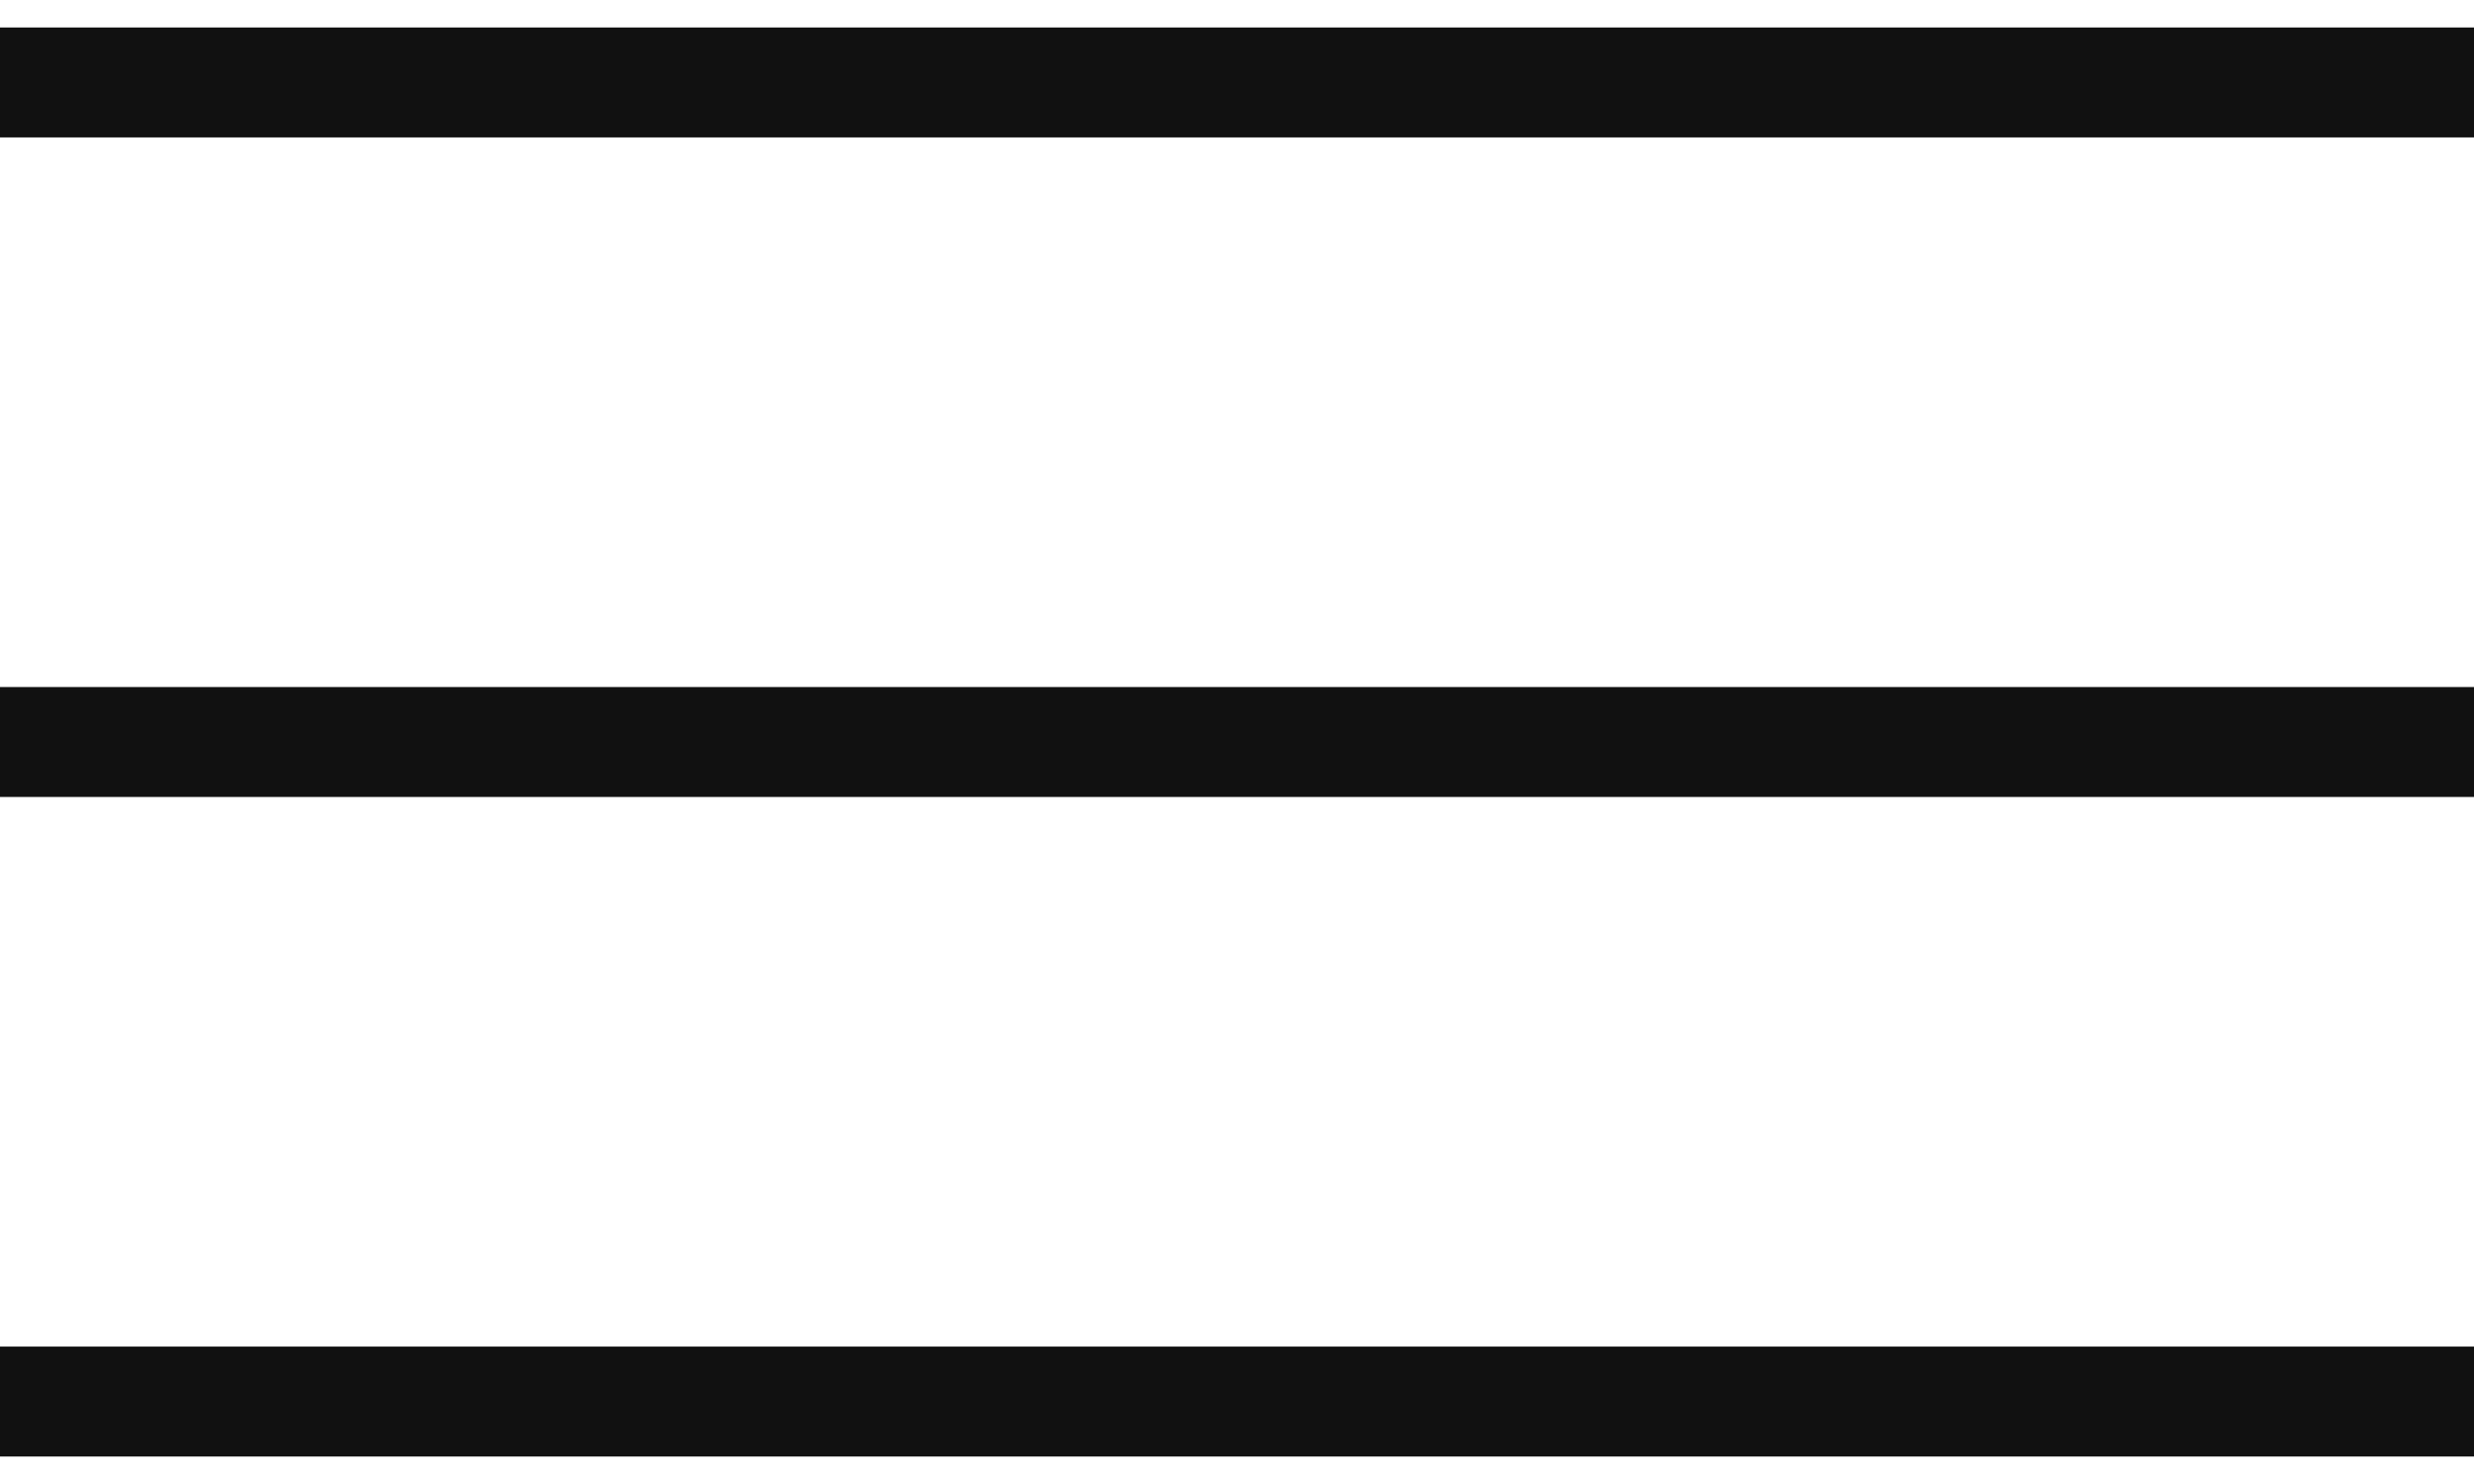
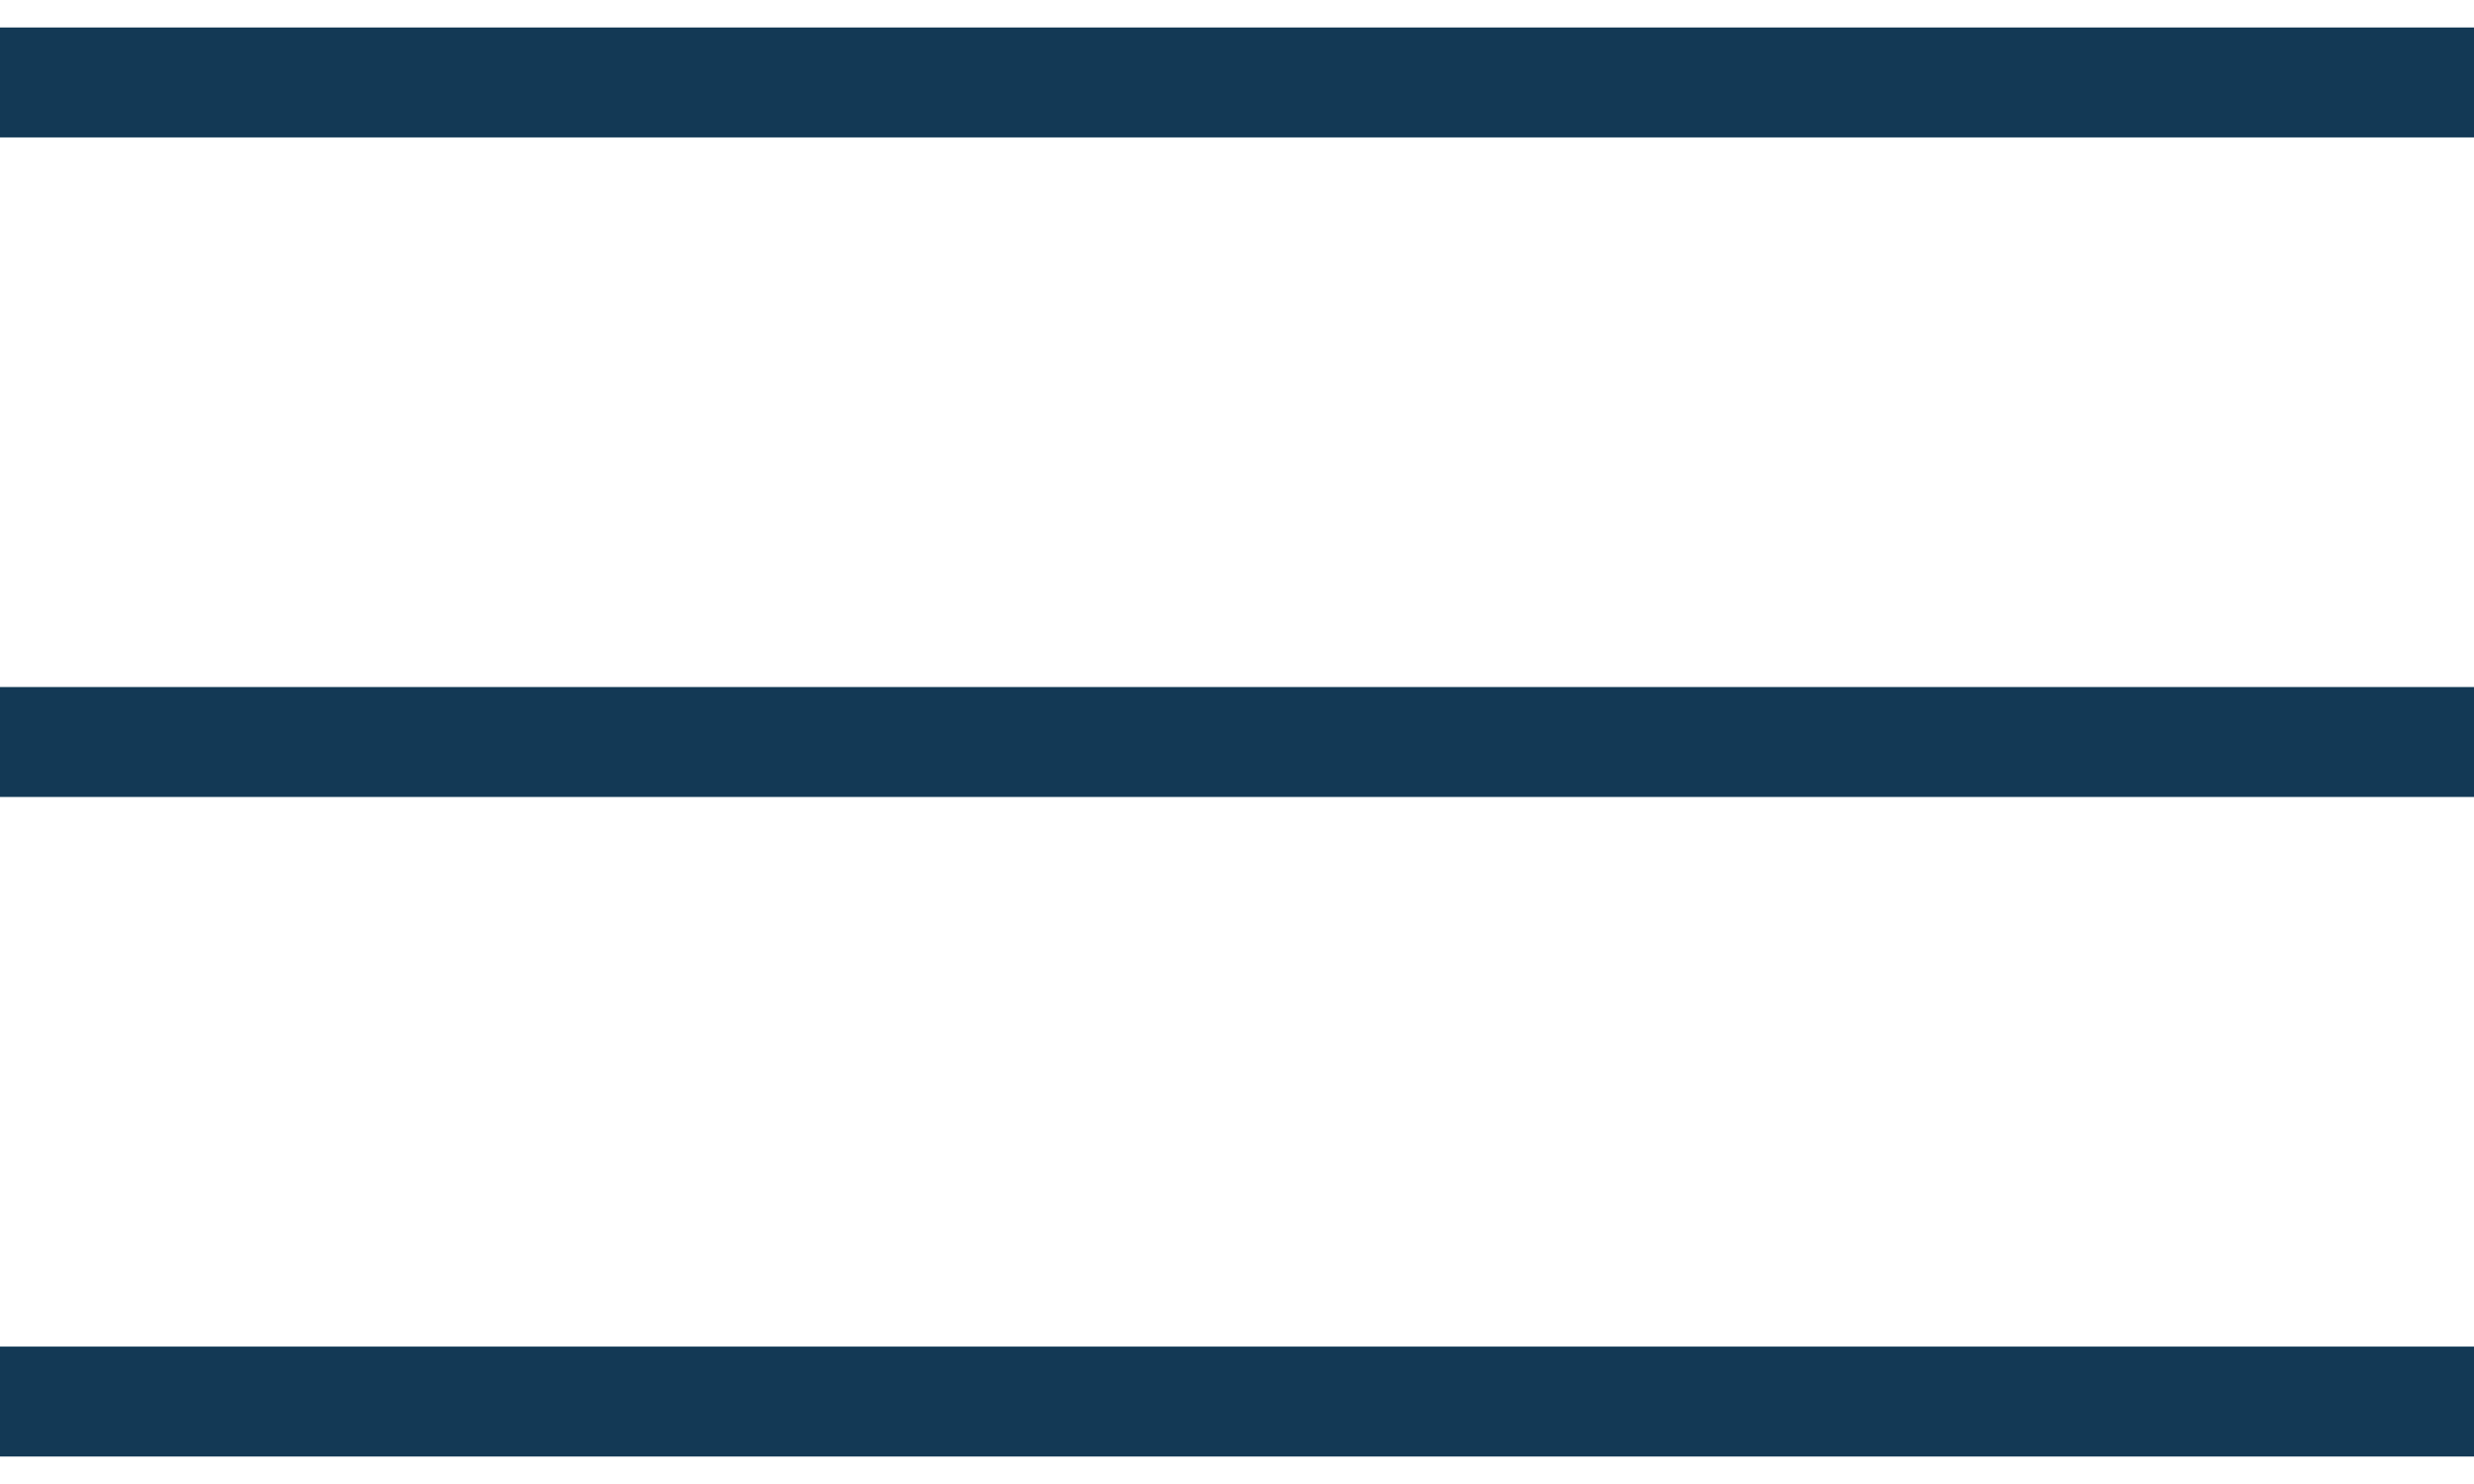
<svg xmlns="http://www.w3.org/2000/svg" width="45" height="27" viewBox="0 0 45 27" fill="none">
-   <line y1="1.5" x2="45" y2="1.5" stroke="#111111" stroke-width="2" />
-   <line y1="13.5" x2="45" y2="13.5" stroke="#111111" stroke-width="2" />
-   <line y1="25.5" x2="45" y2="25.5" stroke="#111111" stroke-width="2" />
+   <line y1="1.5" x2="45" y2="1.5" stroke="#133955" stroke-width="2" />
+   <line y1="13.5" x2="45" y2="13.5" stroke="#133955" stroke-width="2" />
+   <line y1="25.5" x2="45" y2="25.5" stroke="#133955" stroke-width="2" />
</svg>
